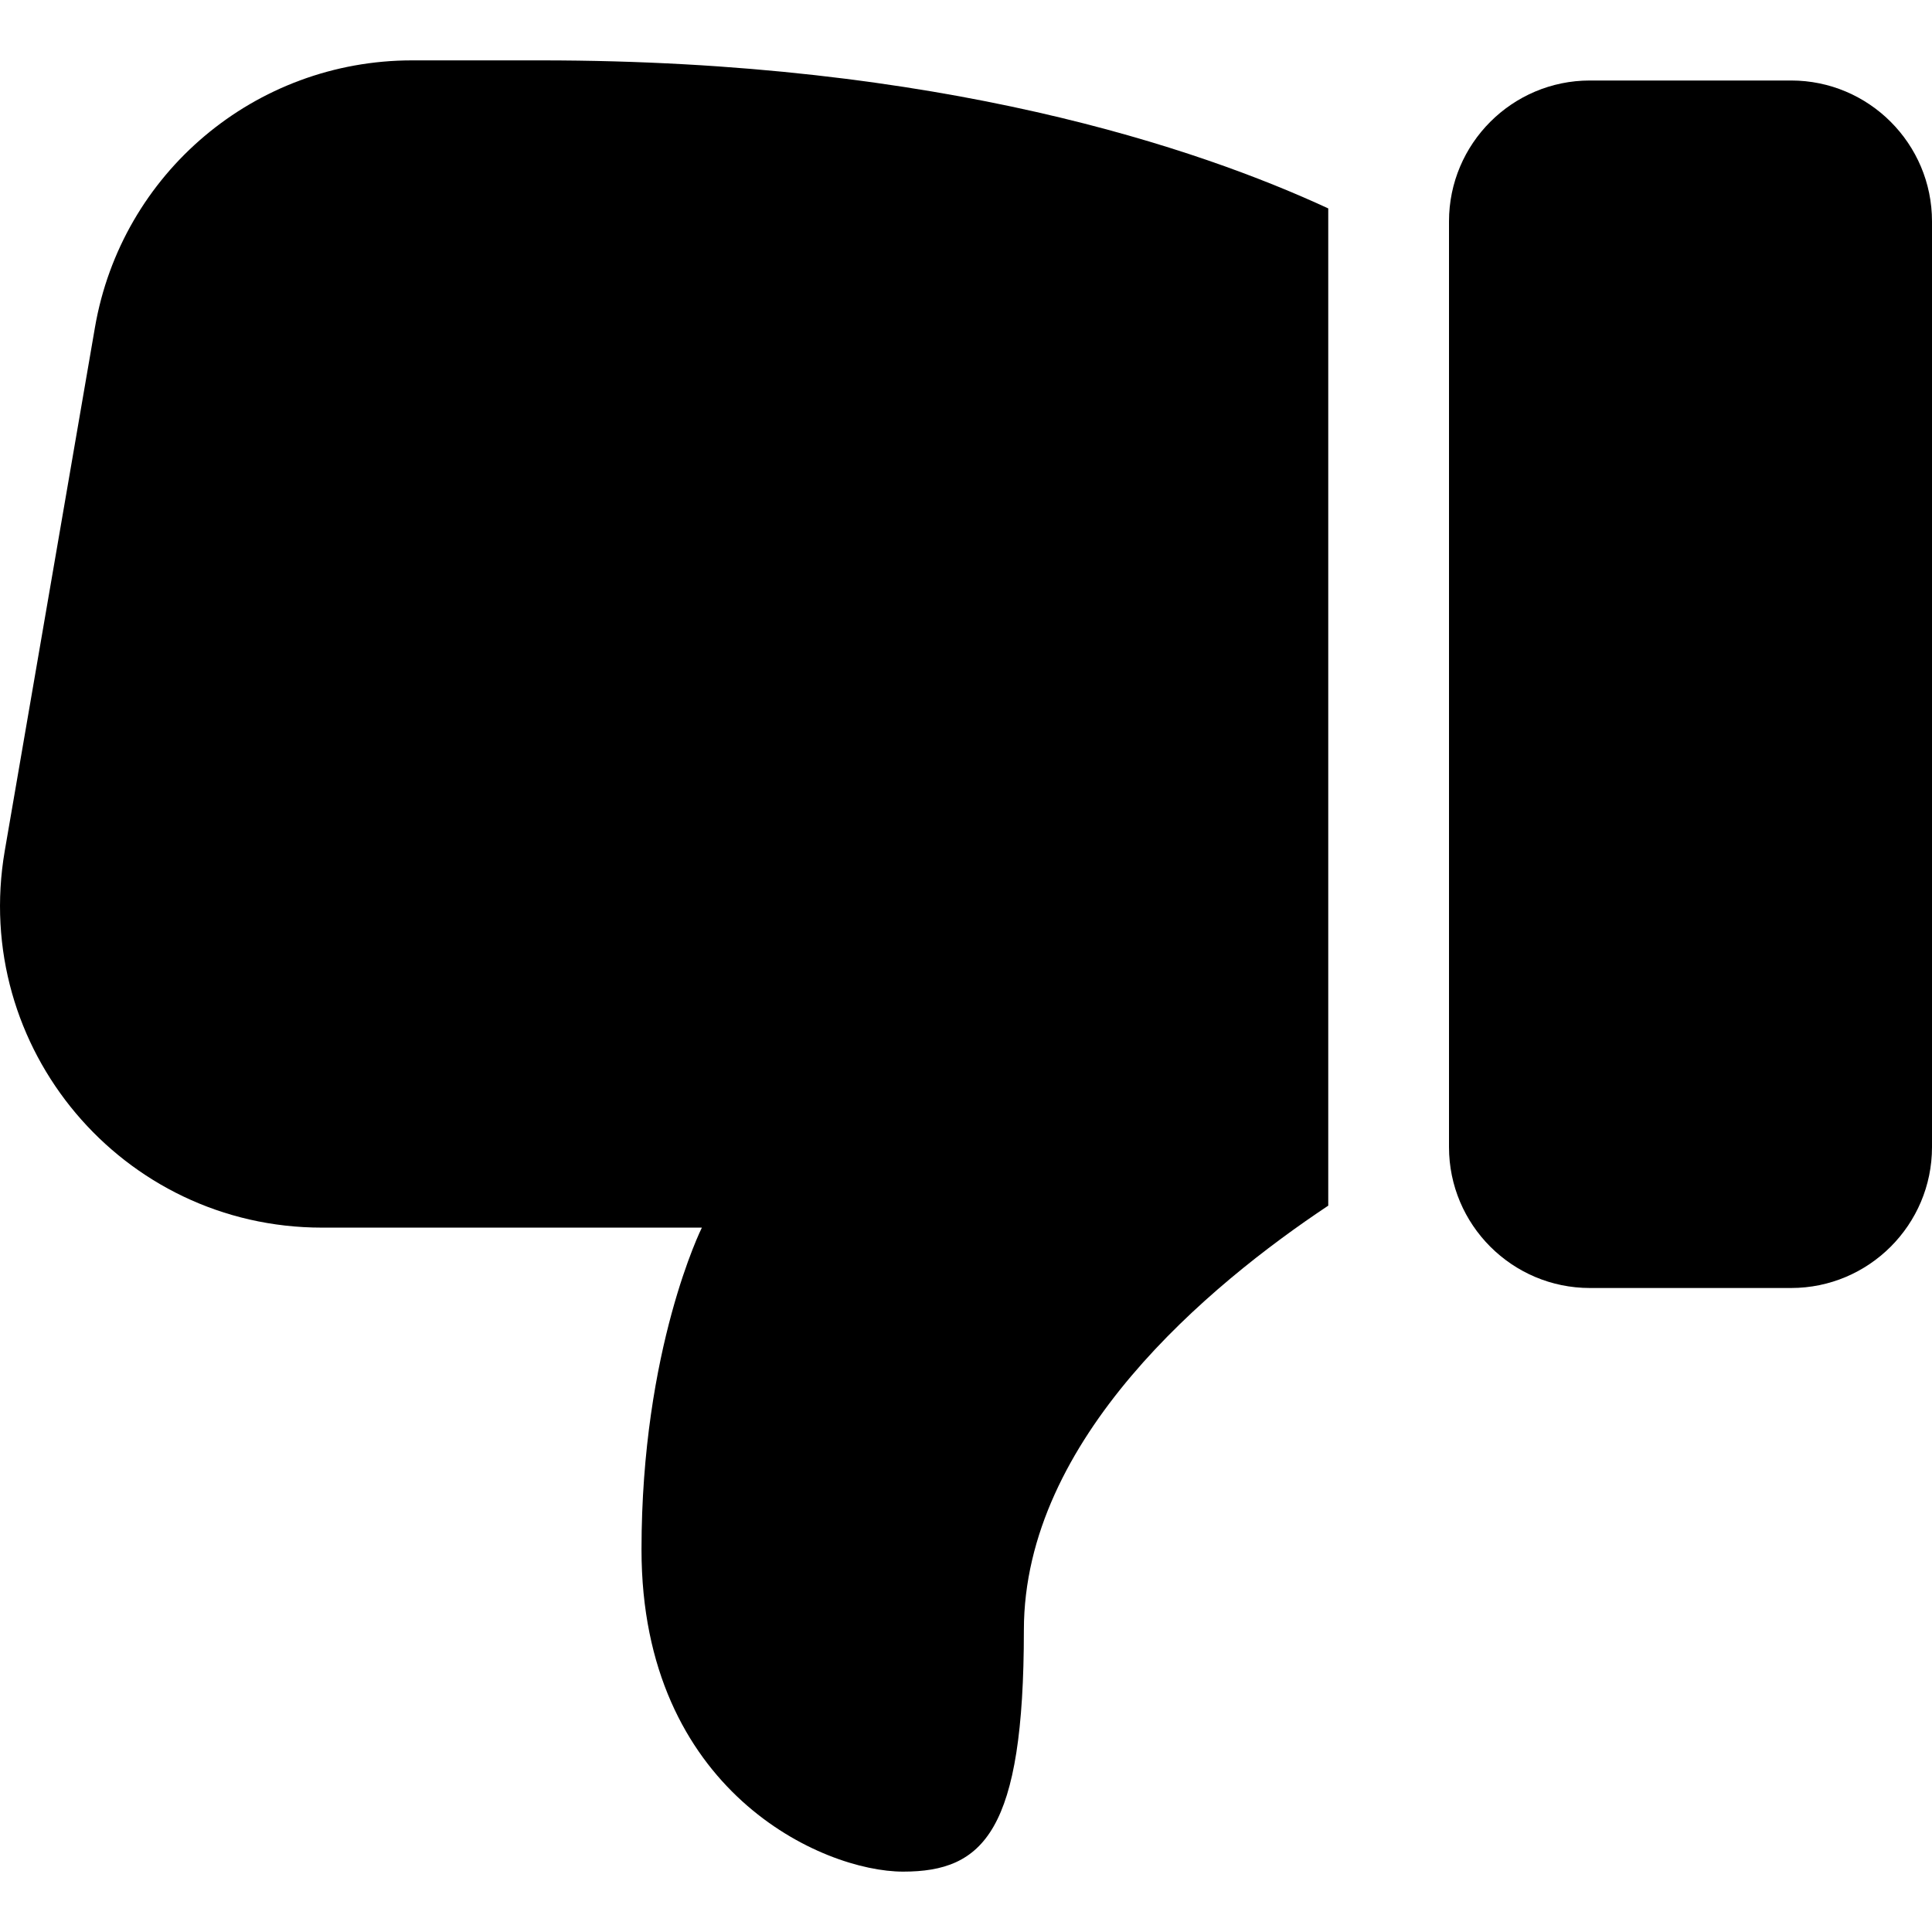
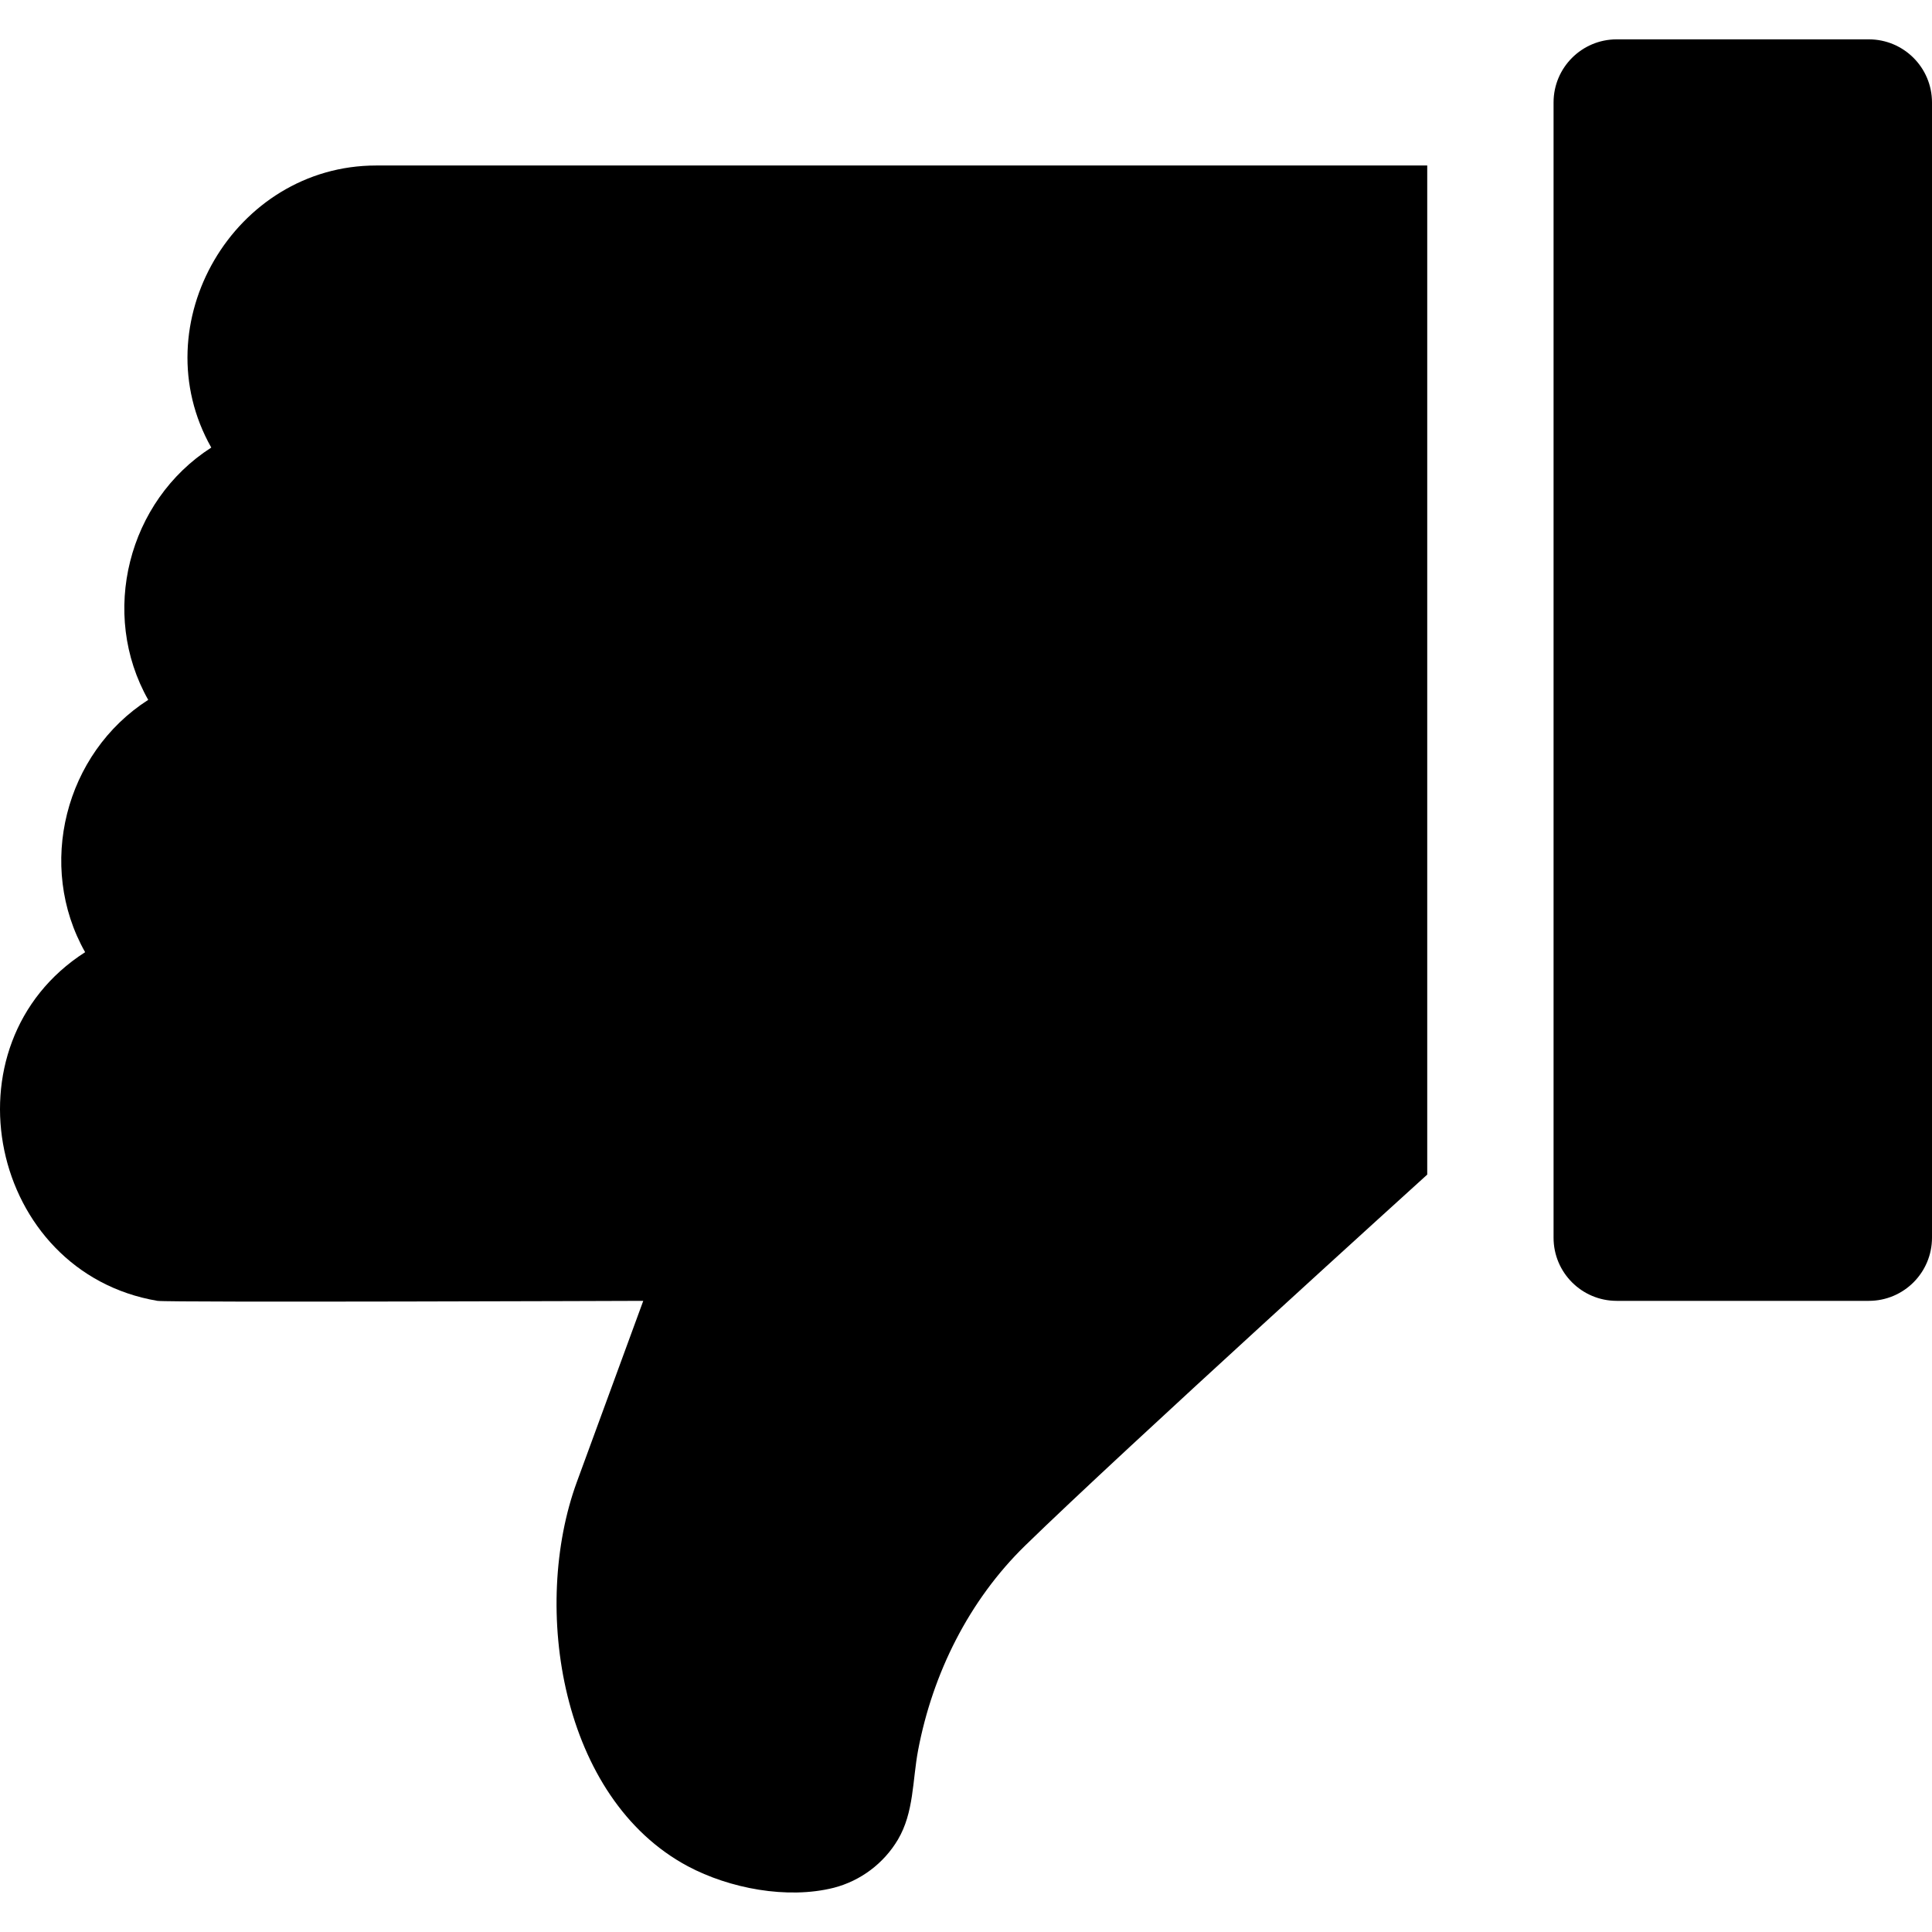
- <svg xmlns="http://www.w3.org/2000/svg" id="Bold" enable-background="new 0 0 24 24" height="512" viewBox="0 0 24 24" width="512">
-   <path d="m22.25 1h-2.5c-.965 0-1.75.785-1.75 1.75v11.5c0 .965.785 1.75 1.75 1.75h2.5c.965 0 1.75-.785 1.75-1.75v-11.5c0-.965-.785-1.75-1.75-1.75z" />
-   <path d="m5.119.75c-1.95 0-3.61 1.4-3.94 3.32l-1.12 6.5c-.42 2.45 1.46 4.68 3.94 4.68h4.72s-.75 1.5-.75 4c0 3 2.25 4 3.25 4s1.5-.5 1.5-3c0-2.376 2.301-4.288 3.781-5.273v-12.388c-1.601-.741-4.806-1.839-9.781-1.839z" />
+ <svg xmlns="http://www.w3.org/2000/svg" id="Layer_1" data-name="Layer 1" viewBox="0 0 512 512">
+   <path d="M428.42,344.74h66.86A16.74,16.74,0,0,0,512,328V27.15a16.73,16.73,0,0,0-16.72-16.72H428.42a16.72,16.72,0,0,0-16.71,16.72V328A16.73,16.73,0,0,0,428.42,344.74Z" />
+   <path d="M41.73,344.74c2.7.46,128.74,0,128.74,0l-17.6,48c-12.15,33.18-4.29,83.83,29.42,101.84,11,5.86,26.31,8.81,38.67,5.7a27.94,27.94,0,0,0,17-12.77c4.27-7.23,3.83-15.68,5.35-23.7,3.86-20.34,13.47-39.68,28.35-54.2,25.95-25.31,106.57-98.33,106.57-98.33V43.86H99.68c-37.59,0-62.23,42-43.69,74.75-22.1,14.16-29.66,44-16.71,66.86-22.1,14.16-29.66,44-16.72,66.87C-15.57,276.76-2.82,337.21,41.73,344.74Z" />
</svg>
